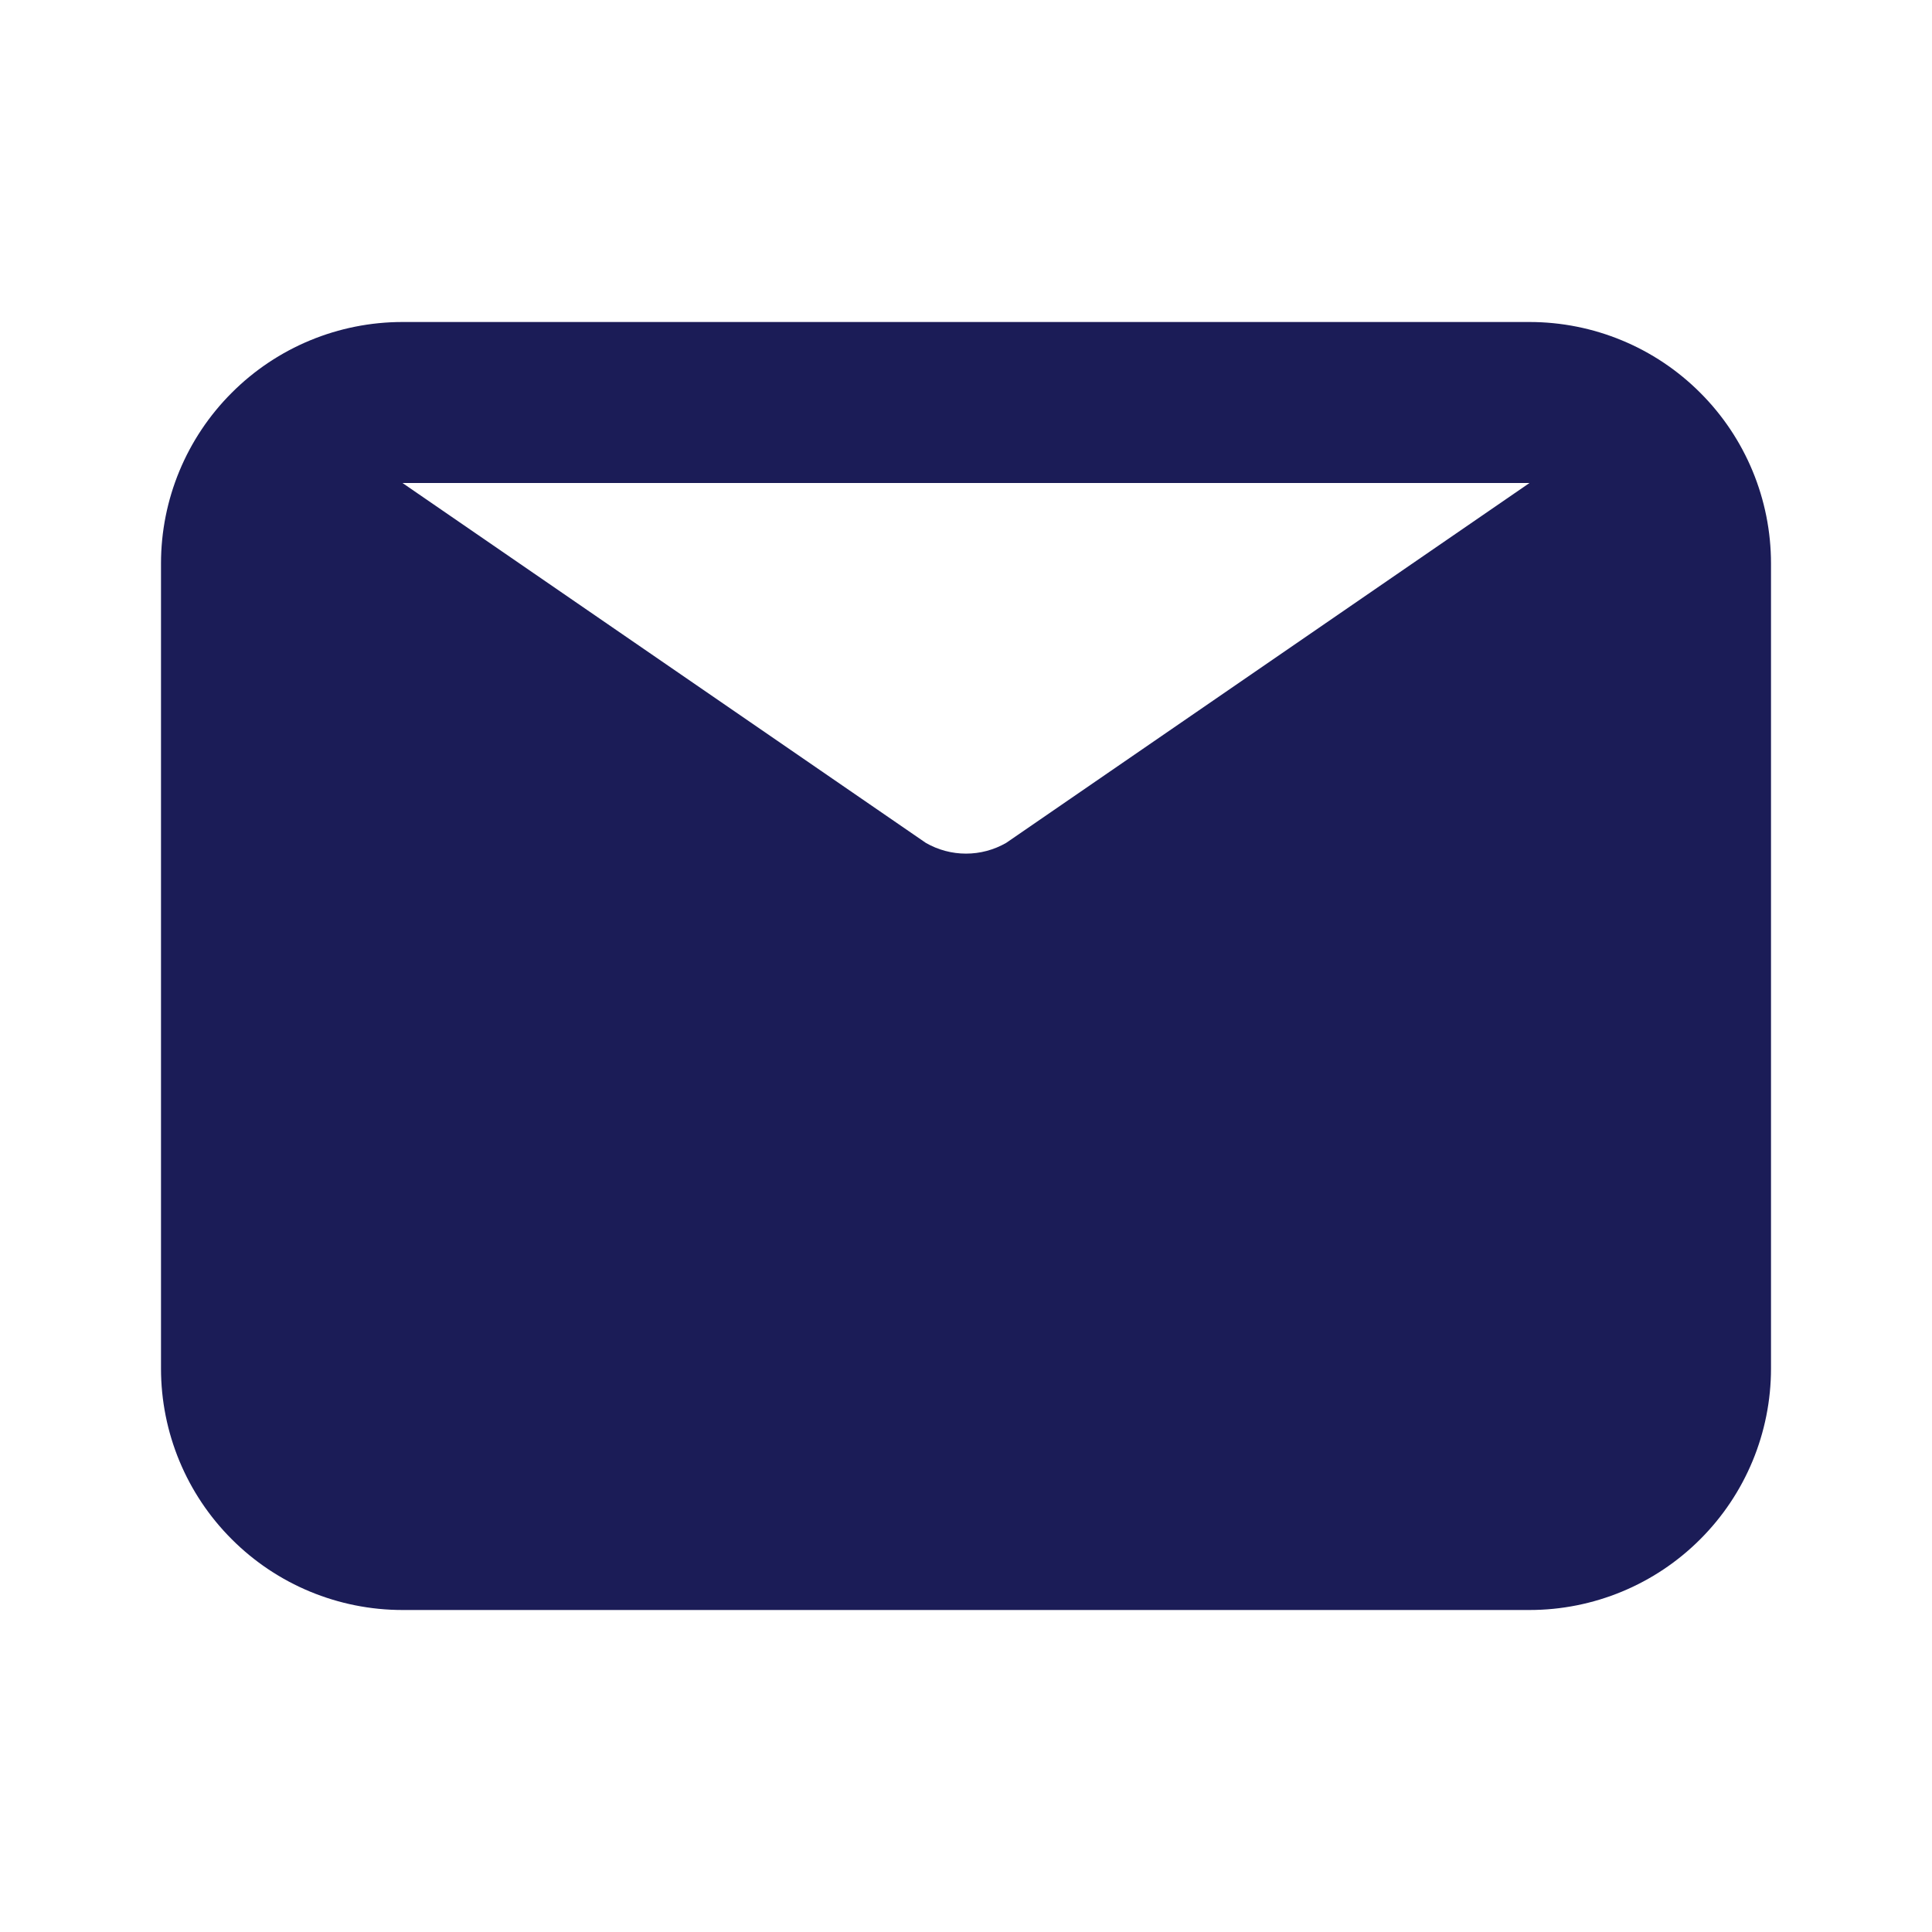
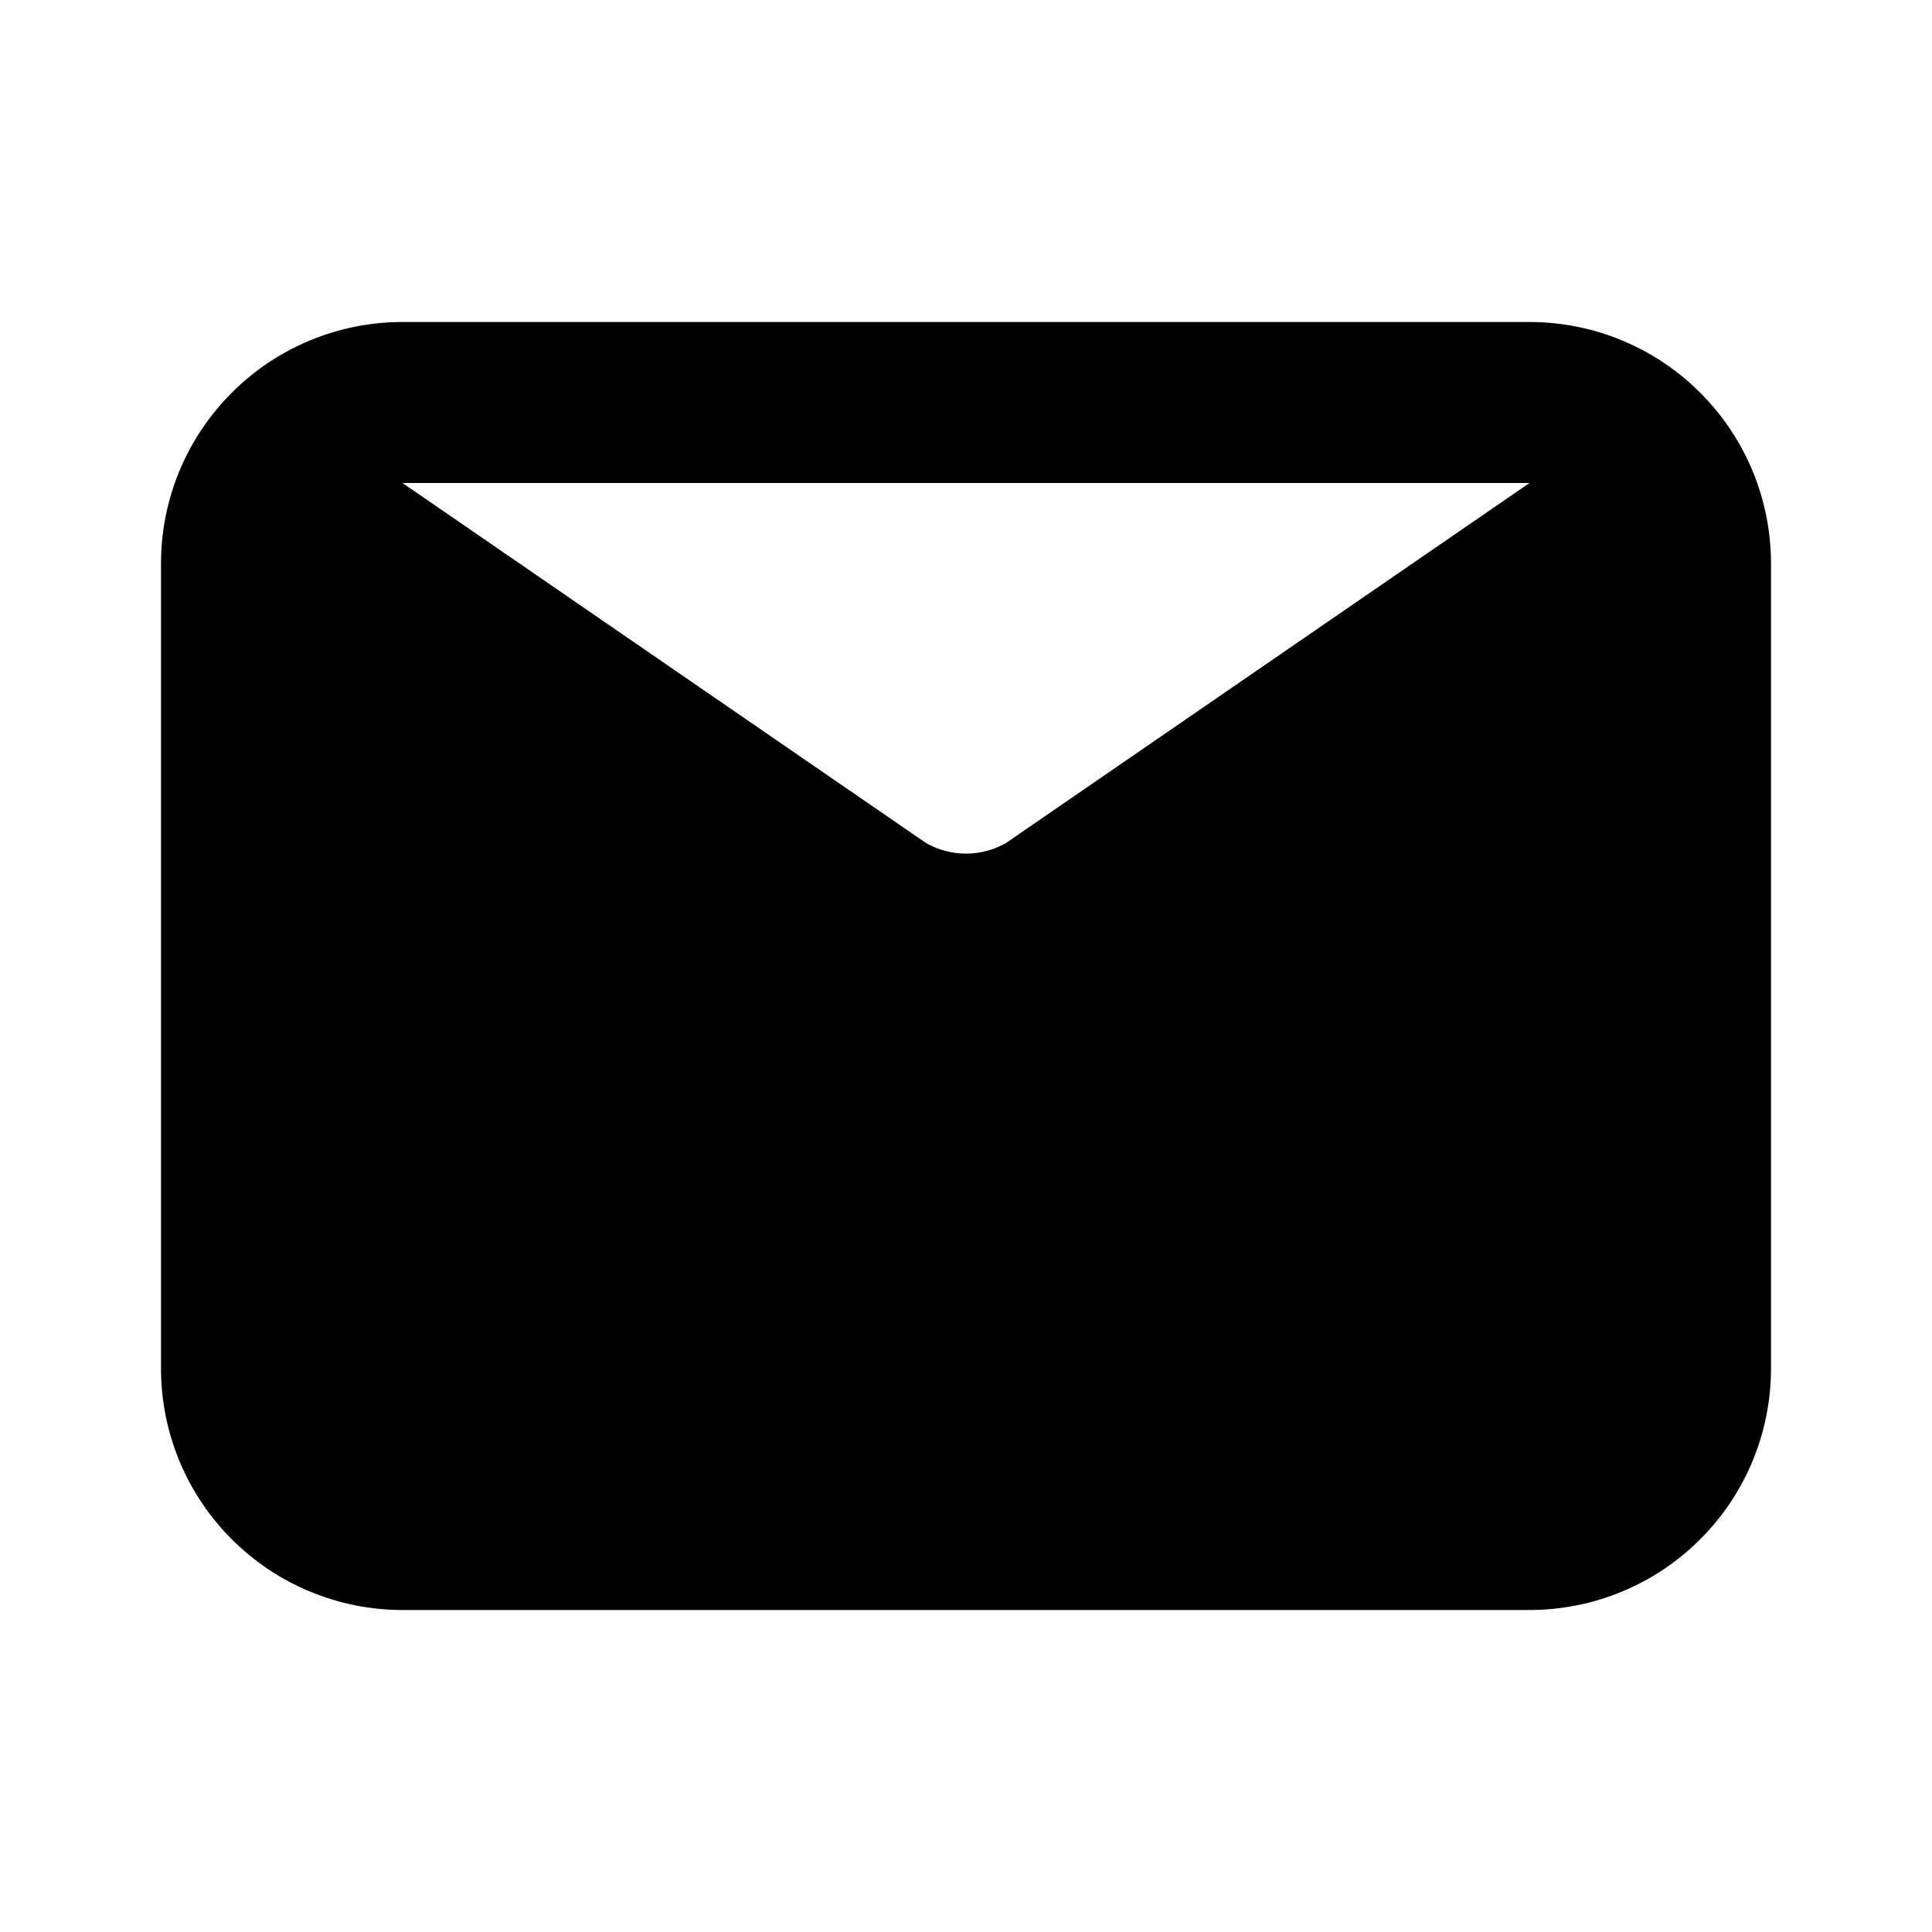
- <svg xmlns="http://www.w3.org/2000/svg" id="mail" width="24" height="24" viewBox="0 0 24 24" fill="none">
-   <path d="M19 4H5C4.204 4 3.441 4.316 2.879 4.879C2.316 5.441 2 6.204 2 7V17C2 17.796 2.316 18.559 2.879 19.121C3.441 19.684 4.204 20 5 20H19C19.796 20 20.559 19.684 21.121 19.121C21.684 18.559 22 17.796 22 17V7C22 6.204 21.684 5.441 21.121 4.879C20.559 4.316 19.796 4 19 4ZM19 6L12.5 10.47C12.348 10.558 12.175 10.604 12 10.604C11.825 10.604 11.652 10.558 11.5 10.47L5 6H19Z" fill="#1B1C57" />
+ <svg xmlns="http://www.w3.org/2000/svg" id="mail" width="24" height="24" viewBox="0 0 24 24">
+   <path d="M19 4H5C4.204 4 3.441 4.316 2.879 4.879C2.316 5.441 2 6.204 2 7V17C2 17.796 2.316 18.559 2.879 19.121C3.441 19.684 4.204 20 5 20H19C19.796 20 20.559 19.684 21.121 19.121C21.684 18.559 22 17.796 22 17V7C22 6.204 21.684 5.441 21.121 4.879C20.559 4.316 19.796 4 19 4ZM19 6L12.5 10.47C12.348 10.558 12.175 10.604 12 10.604C11.825 10.604 11.652 10.558 11.5 10.47L5 6H19Z" />
</svg>
